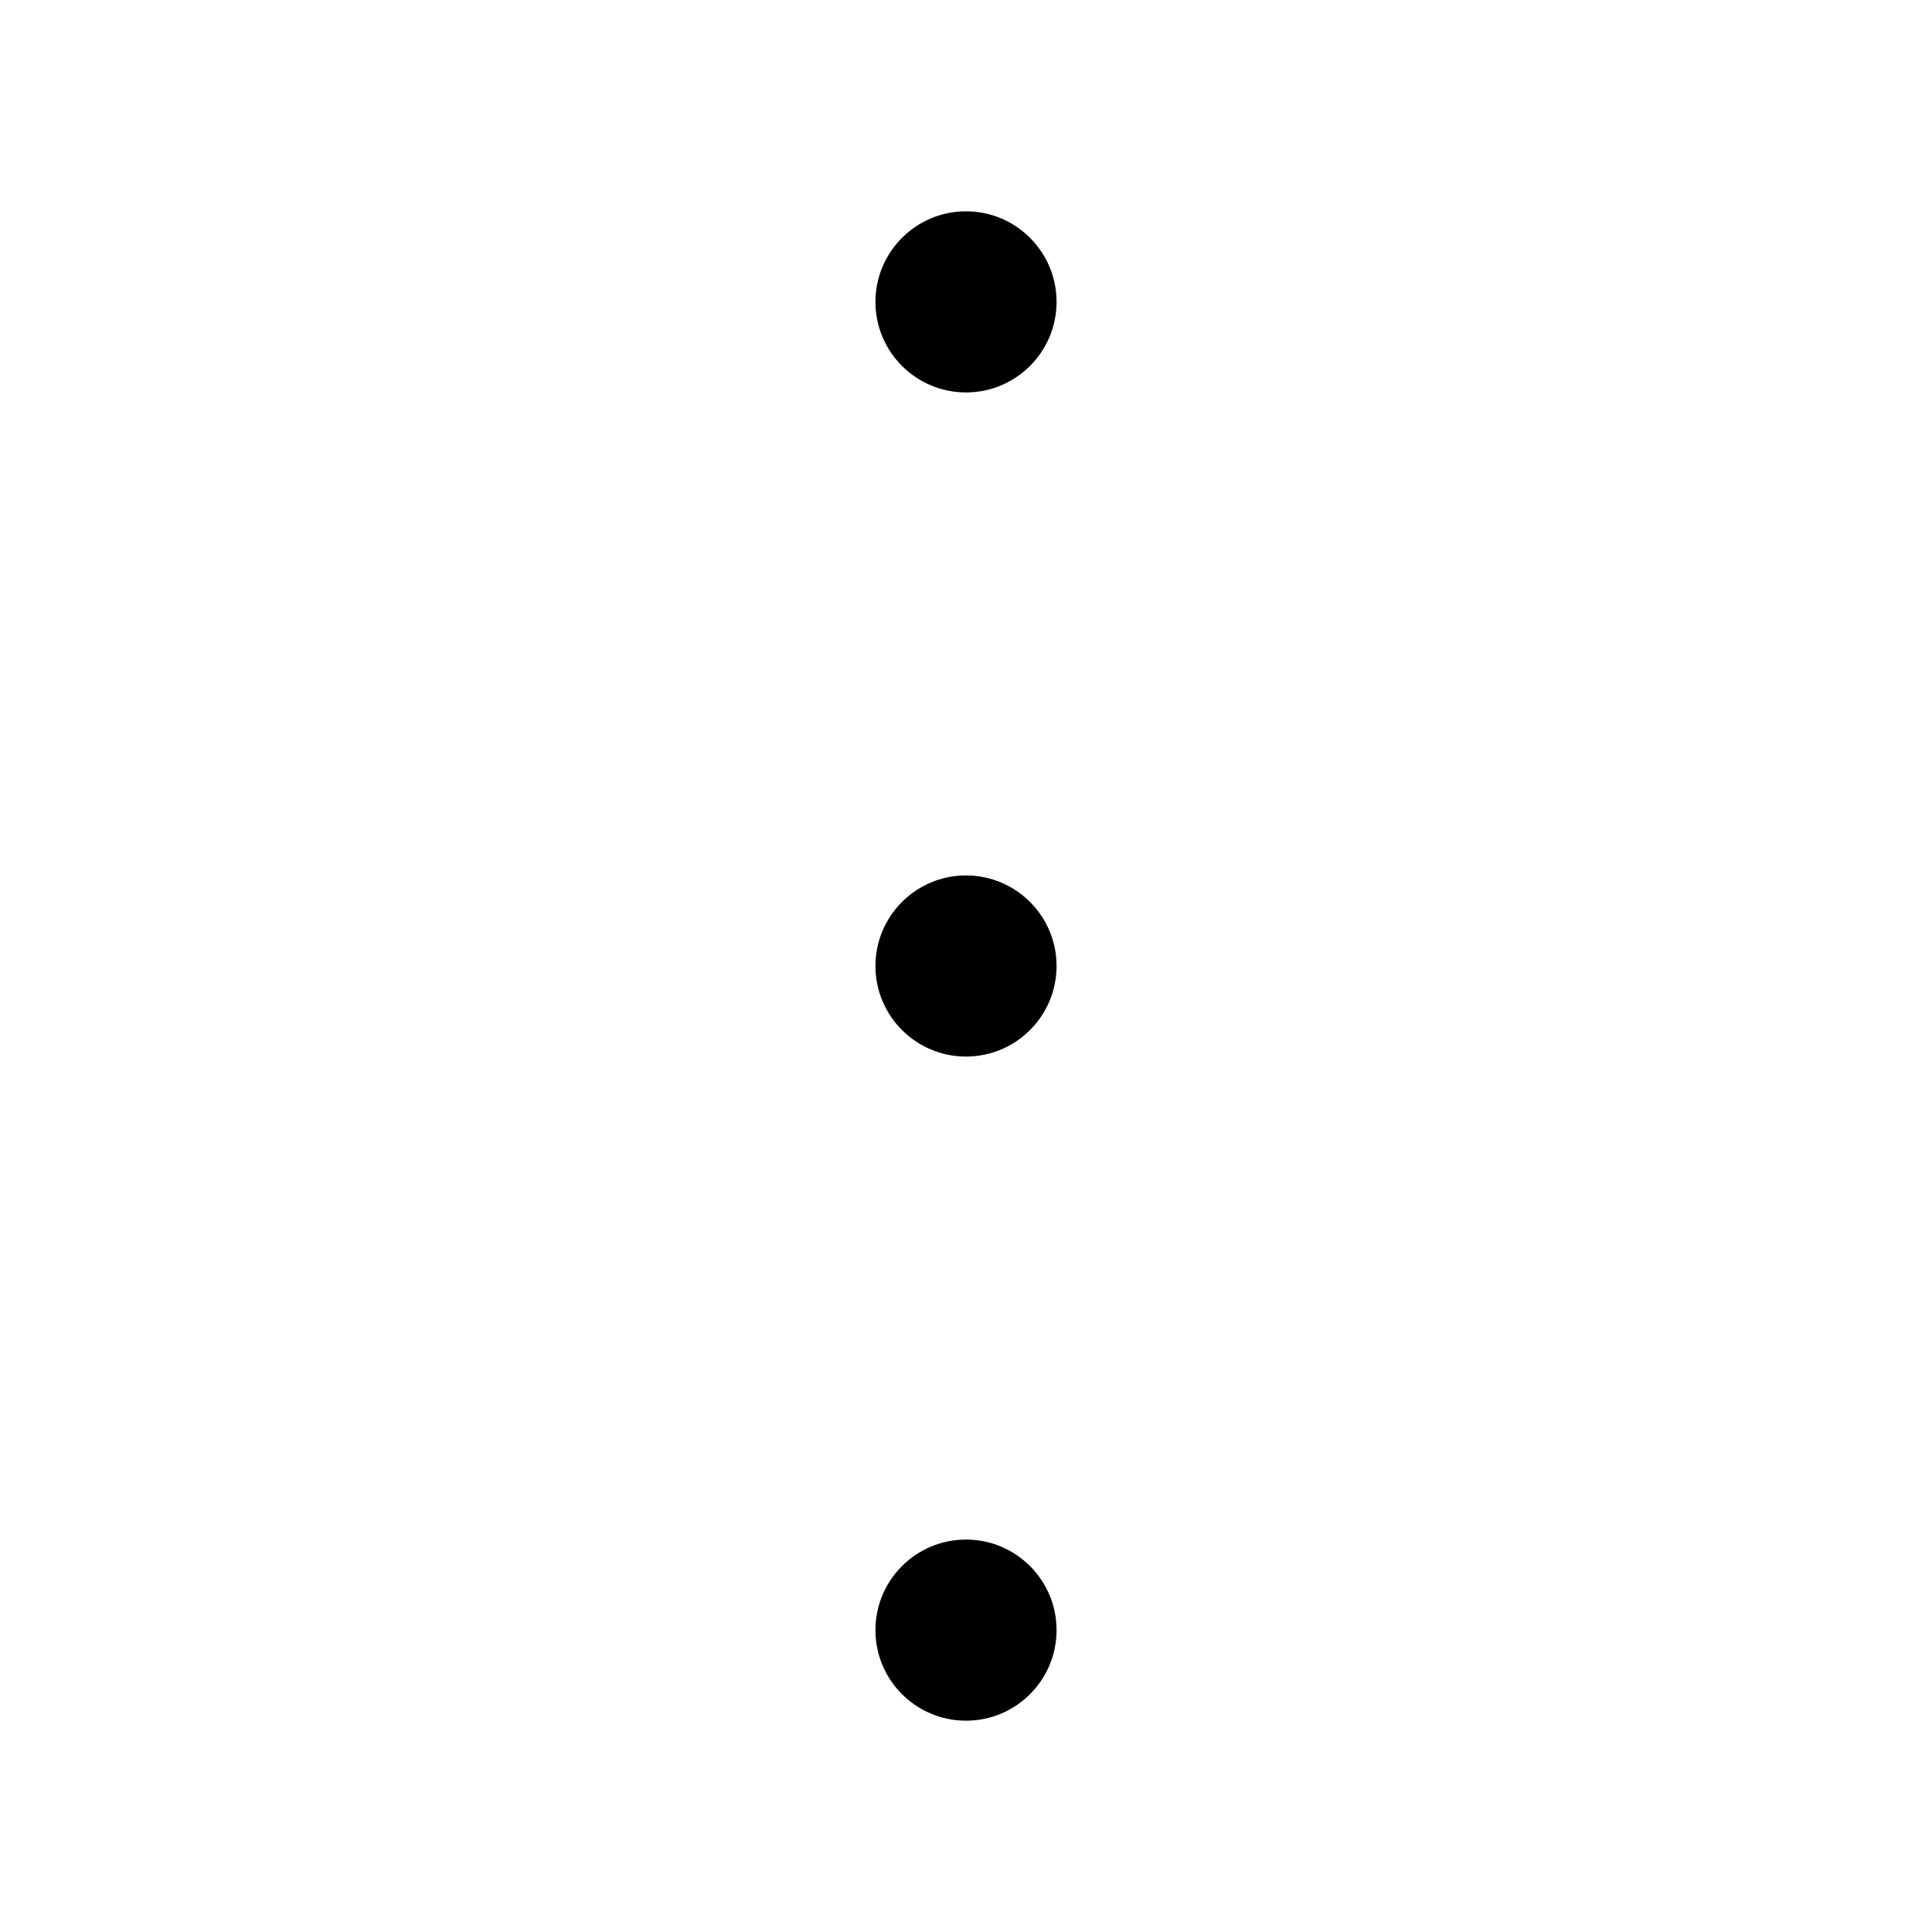
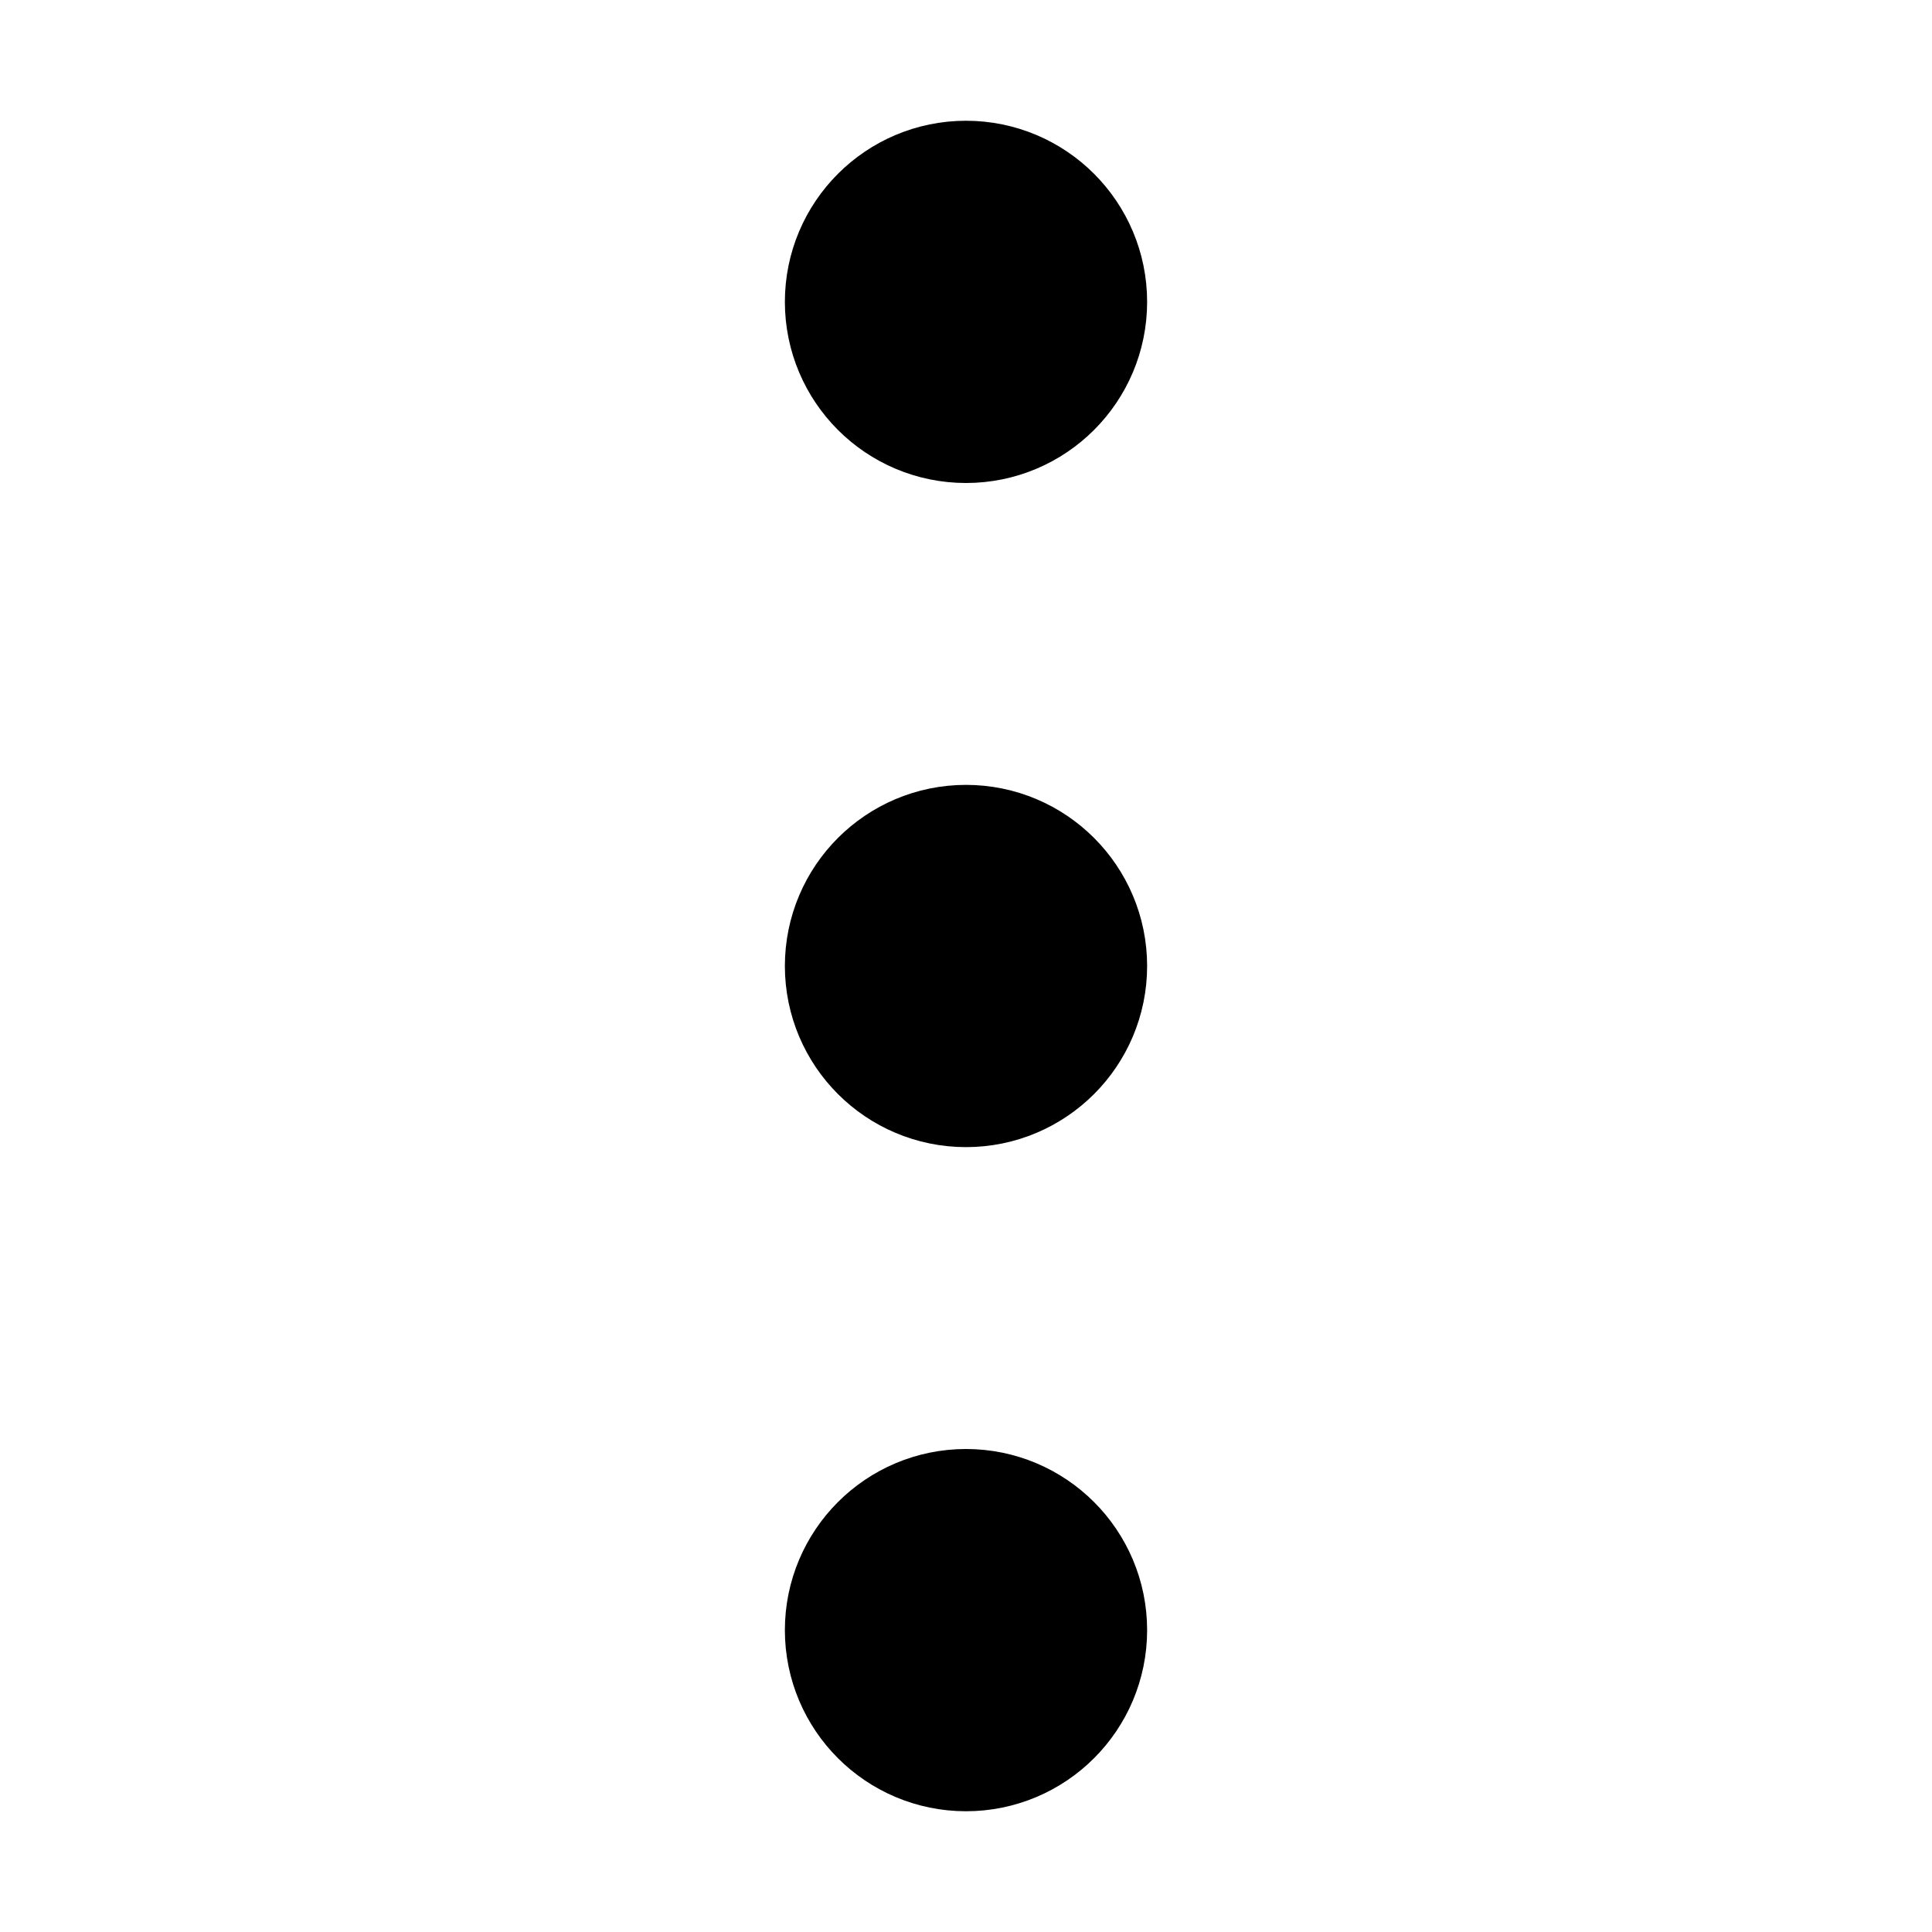
- <svg xmlns="http://www.w3.org/2000/svg" width="16" height="16" viewBox="0 0 16 16">
-   <path d="M8 3.25C8.414 3.25 8.75 2.914 8.75 2.5C8.75 2.086 8.414 1.75 8 1.75C7.586 1.75 7.25 2.086 7.25 2.5C7.25 2.914 7.586 3.25 8 3.25Z" stroke-width="1.5" stroke-linecap="round" stroke-linejoin="round" />
-   <path d="M8 8.75C8.414 8.75 8.75 8.414 8.75 8C8.75 7.586 8.414 7.25 8 7.25C7.586 7.25 7.25 7.586 7.25 8C7.25 8.414 7.586 8.75 8 8.75Z" stroke-width="1.5" stroke-linecap="round" stroke-linejoin="round" />
-   <path d="M8 14.25C8.414 14.25 8.75 13.914 8.75 13.5C8.75 13.086 8.414 12.75 8 12.75C7.586 12.75 7.25 13.086 7.25 13.5C7.25 13.914 7.586 14.25 8 14.25Z" stroke-width="1.5" stroke-linecap="round" stroke-linejoin="round" />
+ <svg xmlns="http://www.w3.org/2000/svg" width="16" height="16" viewBox="0 0 16 16" fill="none">
+   <path d="M8 3.25C8.414 3.25 8.75 2.914 8.75 2.5C8.75 2.086 8.414 1.75 8 1.75C7.586 1.75 7.25 2.086 7.25 2.5C7.25 2.914 7.586 3.25 8 3.25Z" stroke="black" stroke-width="1.5" stroke-linecap="round" stroke-linejoin="round" />
+   <path d="M8 8.75C8.414 8.75 8.75 8.414 8.75 8C8.75 7.586 8.414 7.25 8 7.25C7.586 7.25 7.25 7.586 7.25 8C7.25 8.414 7.586 8.75 8 8.75Z" stroke="black" stroke-width="1.5" stroke-linecap="round" stroke-linejoin="round" />
+   <path d="M8 14.25C8.414 14.25 8.75 13.914 8.75 13.5C8.75 13.086 8.414 12.75 8 12.75C7.586 12.75 7.25 13.086 7.25 13.5C7.25 13.914 7.586 14.25 8 14.25Z" stroke="black" stroke-width="1.5" stroke-linecap="round" stroke-linejoin="round" />
</svg>
